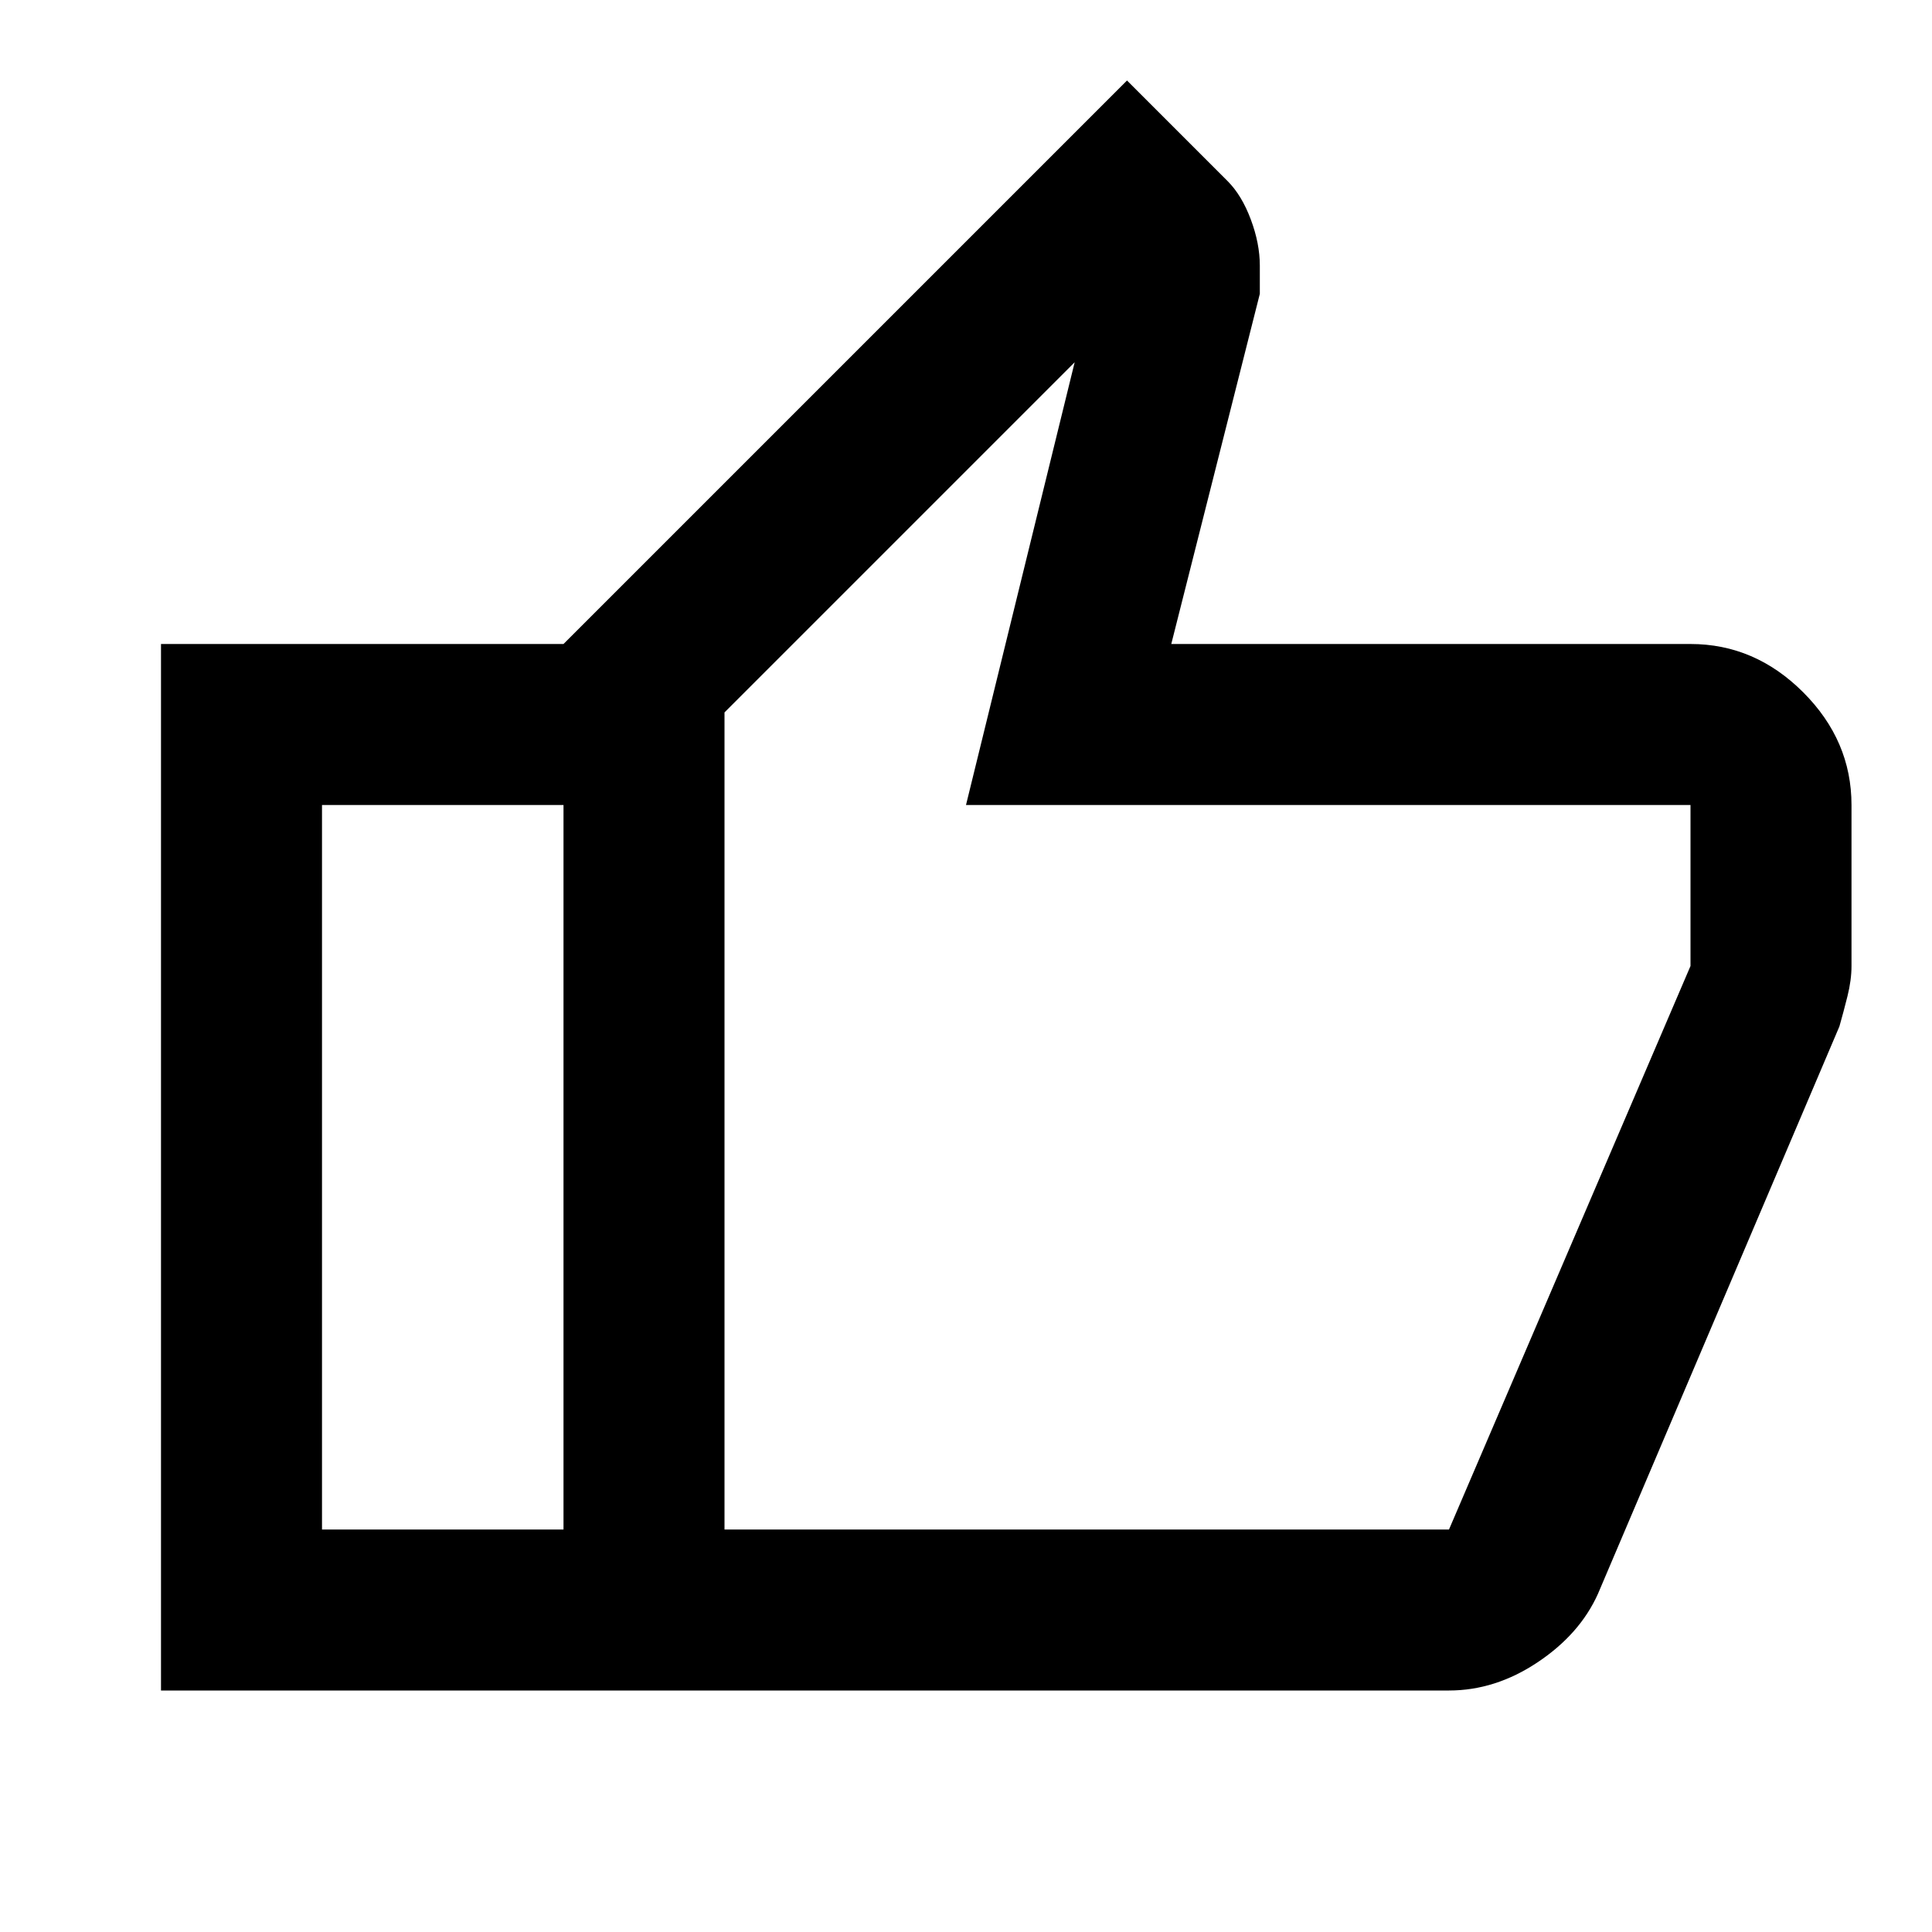
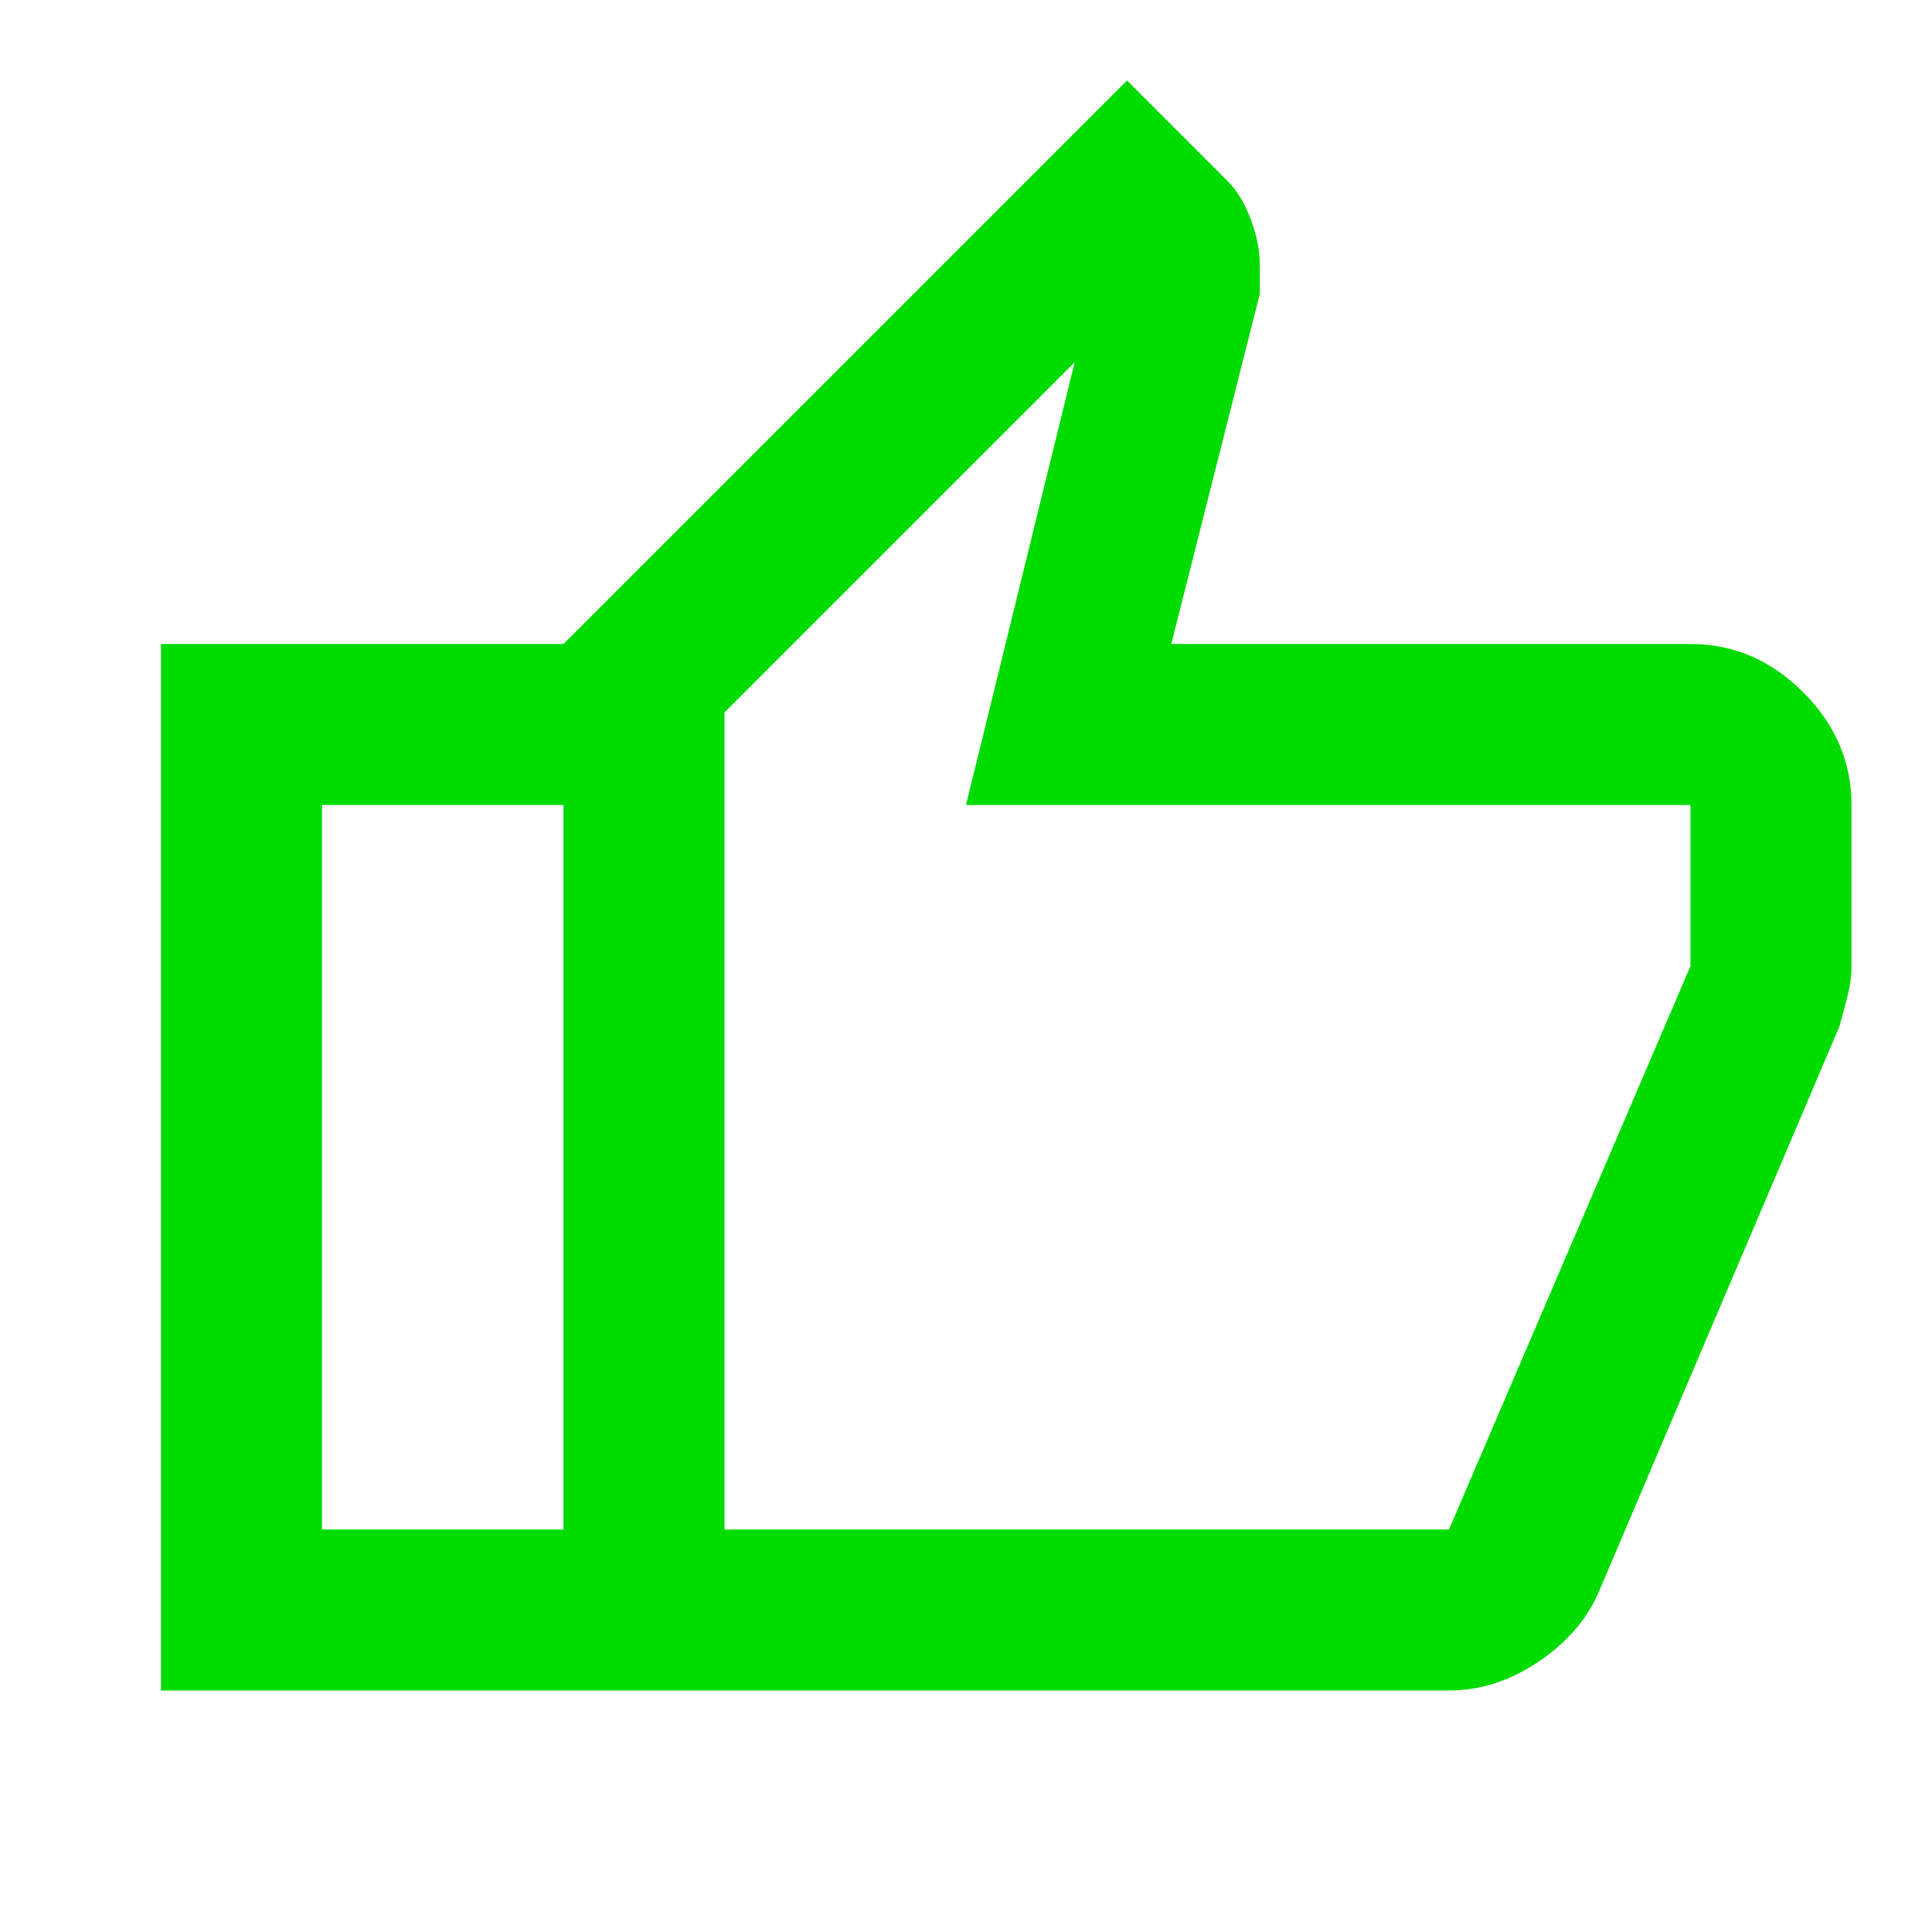
- <svg xmlns="http://www.w3.org/2000/svg" height="24" viewBox="0 -960 960 960" width="24">
+ <svg xmlns="http://www.w3.org/2000/svg" height="24" viewBox="0 -960 960 960" width="24" fill="rgb(0, 219, 0)">
  <path d="M720-120H280v-520l280-280 50 50q7 7 11.5 19t4.5 23v14l-44 174h258q32 0 56 24t24 56v80q0 7-2 15t-4 15L794-168q-9 20-30 34t-44 14Zm-360-80h360l120-280v-80H480l54-220-174 174v406Zm0-406v406-406Zm-80-34v80H160v360h120v80H80v-520h200Z" />
</svg>
